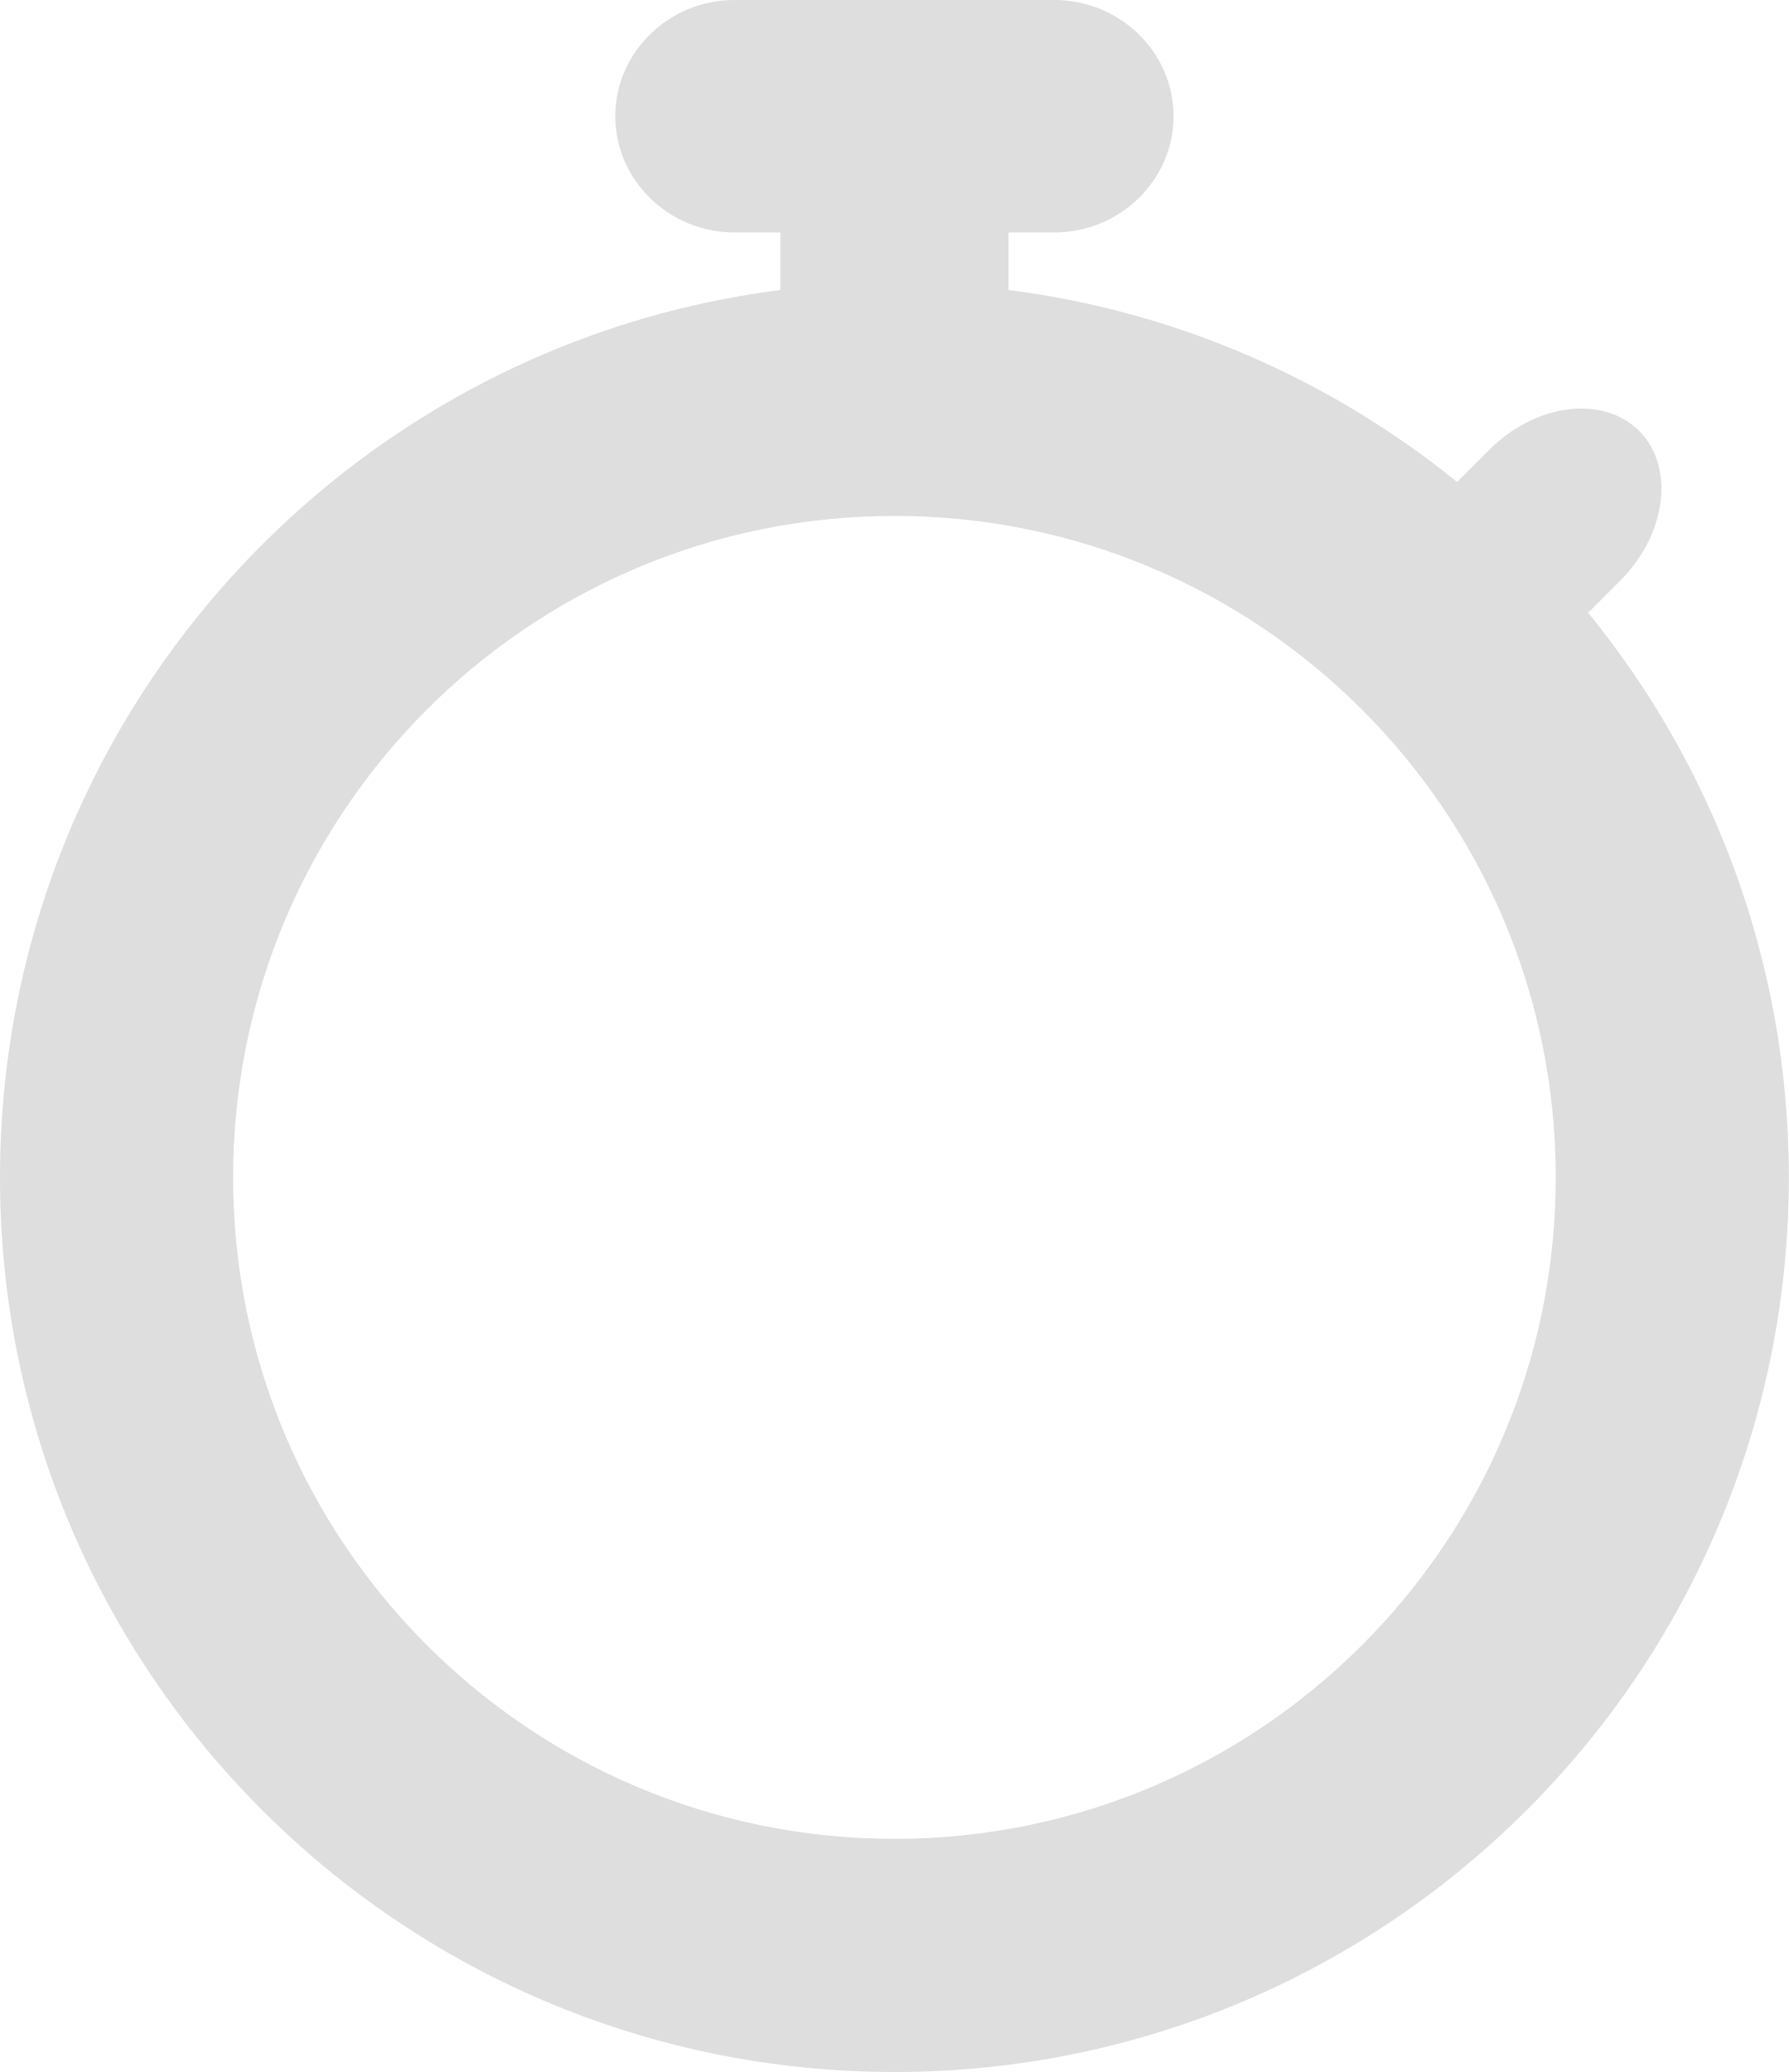
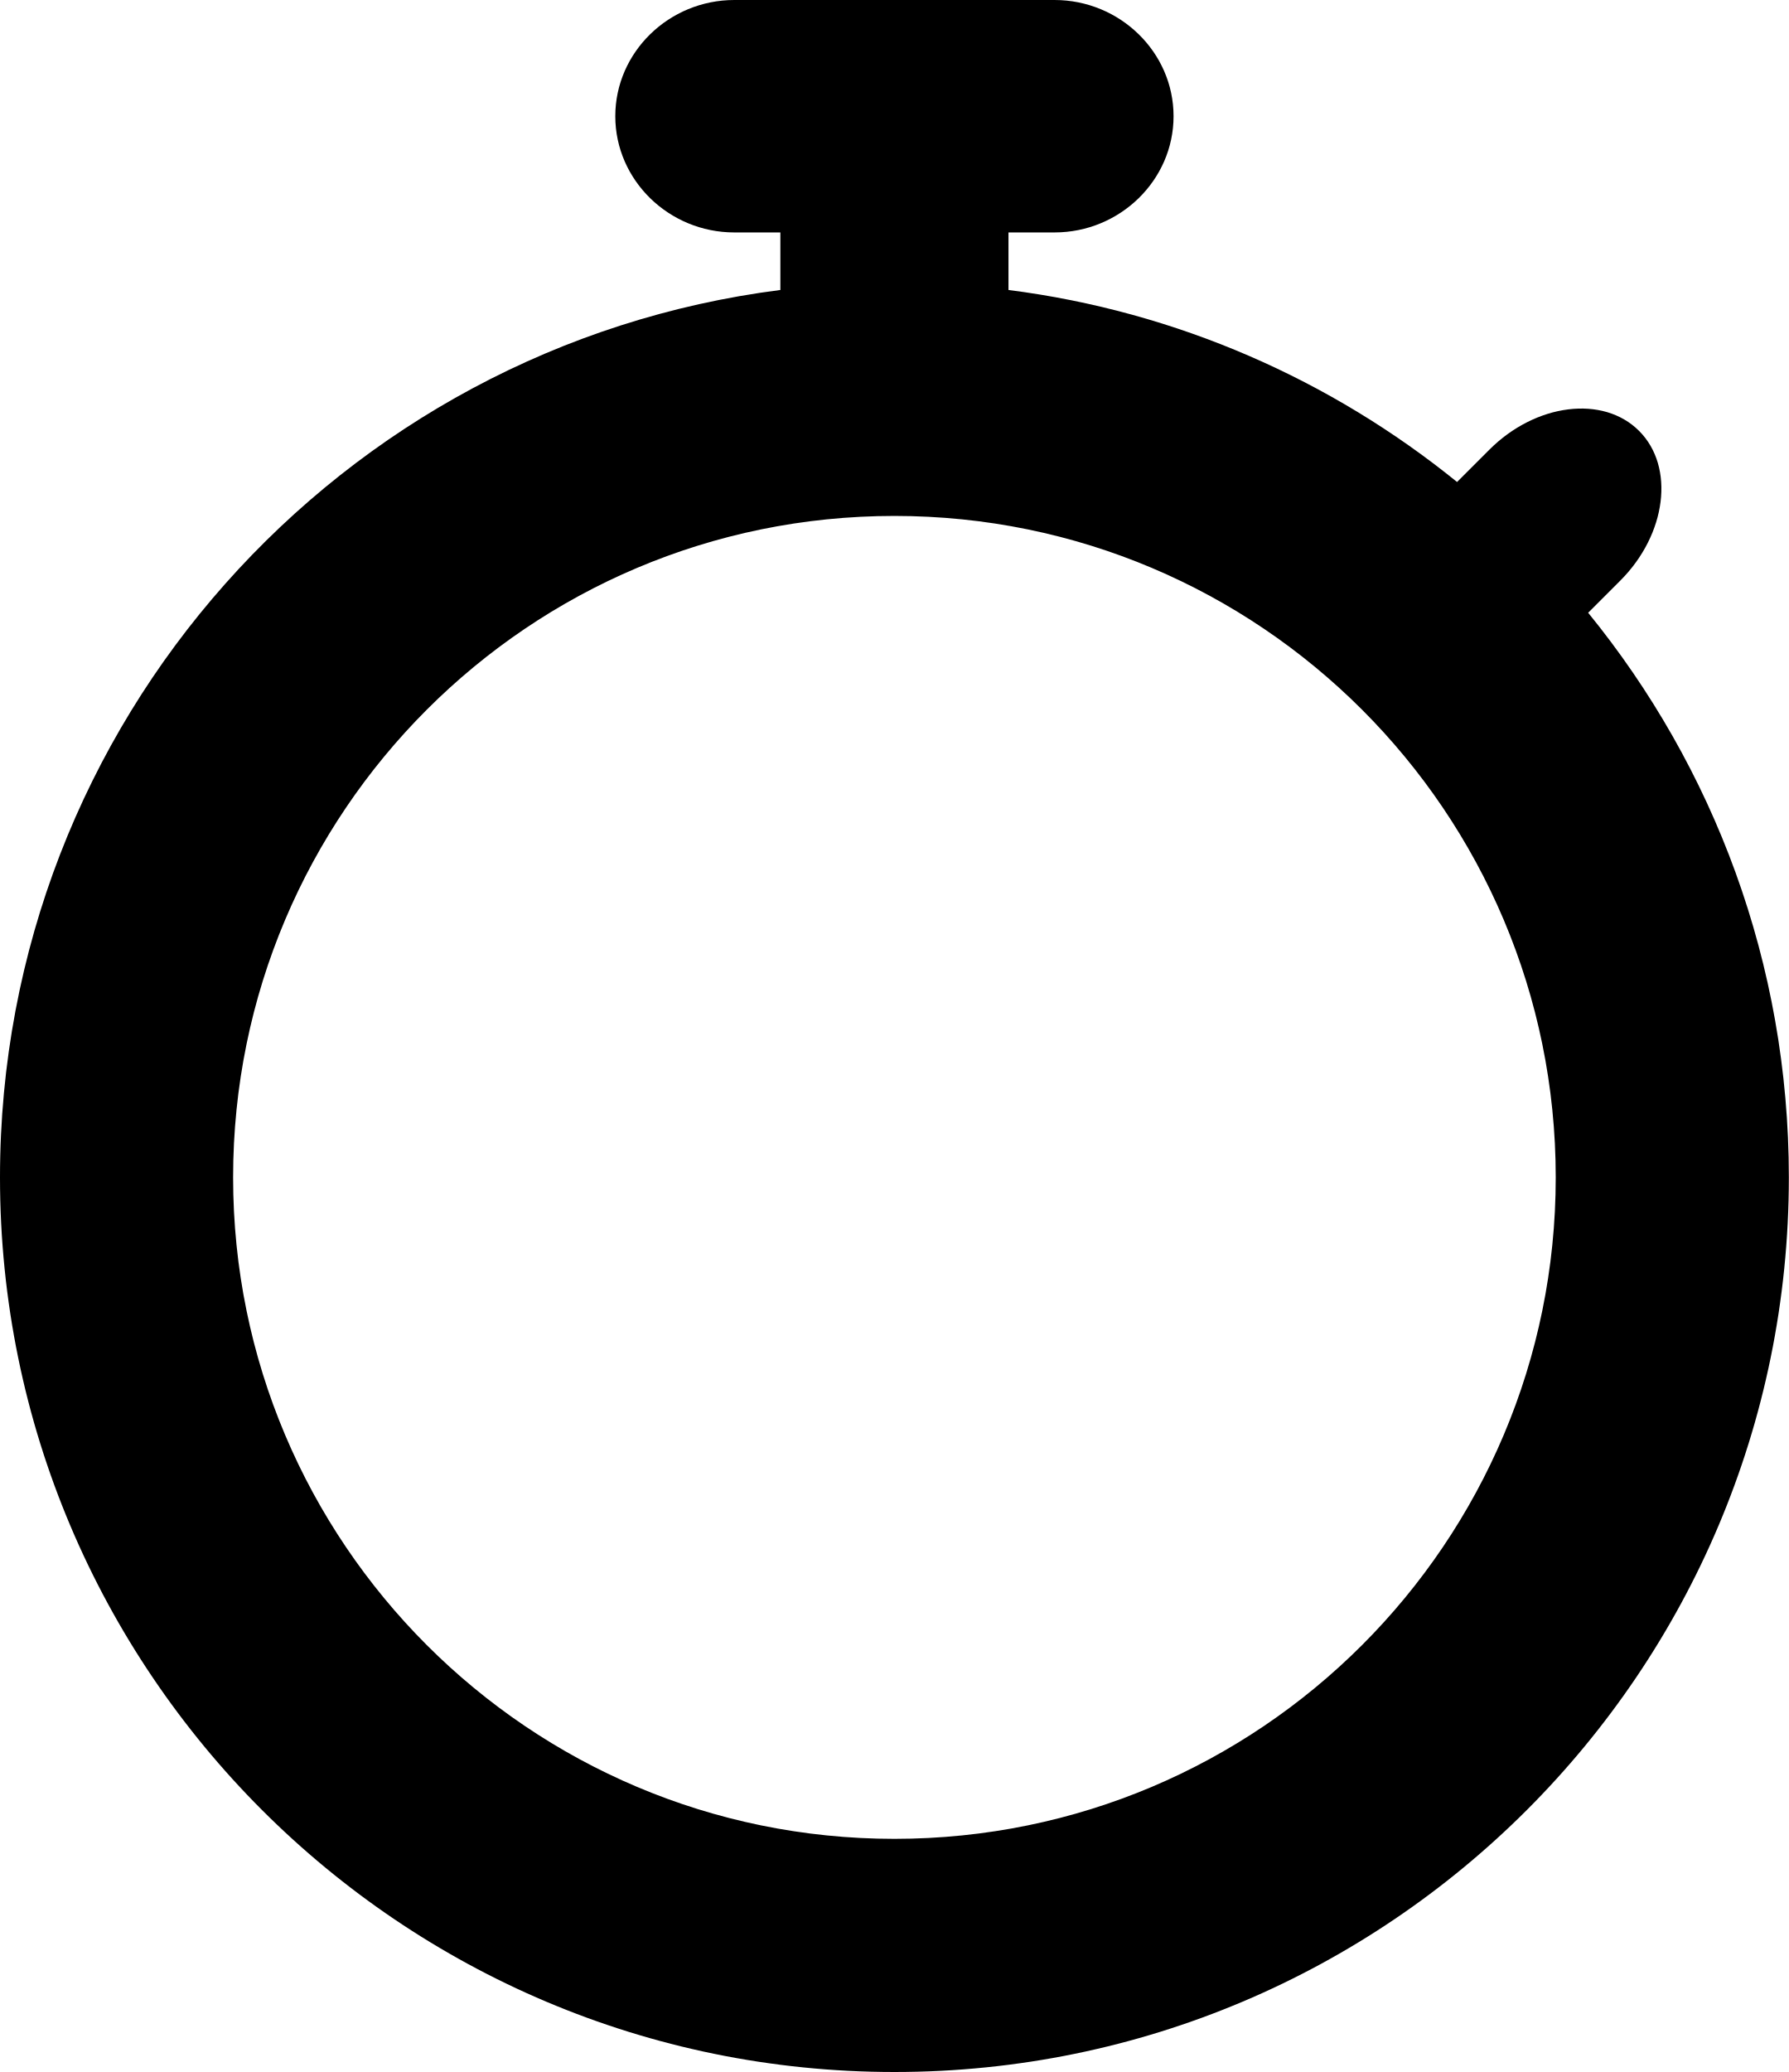
<svg xmlns="http://www.w3.org/2000/svg" version="1.1" id="Layer_1" x="0px" y="0px" width="298px" height="345.097px" viewBox="0 0 298 345.097" enable-background="new 0 0 298 345.097" xml:space="preserve">
-   <path fill="#dedede" d="M264.568,102.055l5.355-5.355c7.717-7.717,9.124-18.938,3.126-24.935c-5.997-5.997-17.217-4.59-24.934,3.127l-5.386,5.385 C221.768,63.292,196.11,51.875,168,48.297v-9.583h7.658c10.914,0,19.843-8.711,19.843-19.357S186.573,0,175.659,0h-53.317  c-10.913,0-19.842,8.711-19.842,19.357s8.929,19.357,19.842,19.357H130v9.583C56.681,57.629,0,120.244,0,196.097  c0,82.291,66.709,149,149,149c82.29,0,149-66.709,149-149C298,160.434,285.465,127.703,264.568,102.055z M149,306.264 c-60.844,0-110.167-49.323-110.167-110.167S88.156,85.93,149,85.93c60.843,0,110.167,49.323,110.167,110.167  S209.843,306.264,149,306.264z" />
+   <path d="M264.568,102.055l5.355-5.355c7.717-7.717,9.124-18.938,3.126-24.935c-5.997-5.997-17.217-4.59-24.934,3.127l-5.386,5.385 C221.768,63.292,196.11,51.875,168,48.297v-9.583h7.658c10.914,0,19.843-8.711,19.843-19.357S186.573,0,175.659,0h-53.317  c-10.913,0-19.842,8.711-19.842,19.357s8.929,19.357,19.842,19.357H130v9.583C56.681,57.629,0,120.244,0,196.097  c0,82.291,66.709,149,149,149c82.29,0,149-66.709,149-149C298,160.434,285.465,127.703,264.568,102.055z M149,306.264 c-60.844,0-110.167-49.323-110.167-110.167S88.156,85.93,149,85.93c60.843,0,110.167,49.323,110.167,110.167  S209.843,306.264,149,306.264z" />
</svg>
